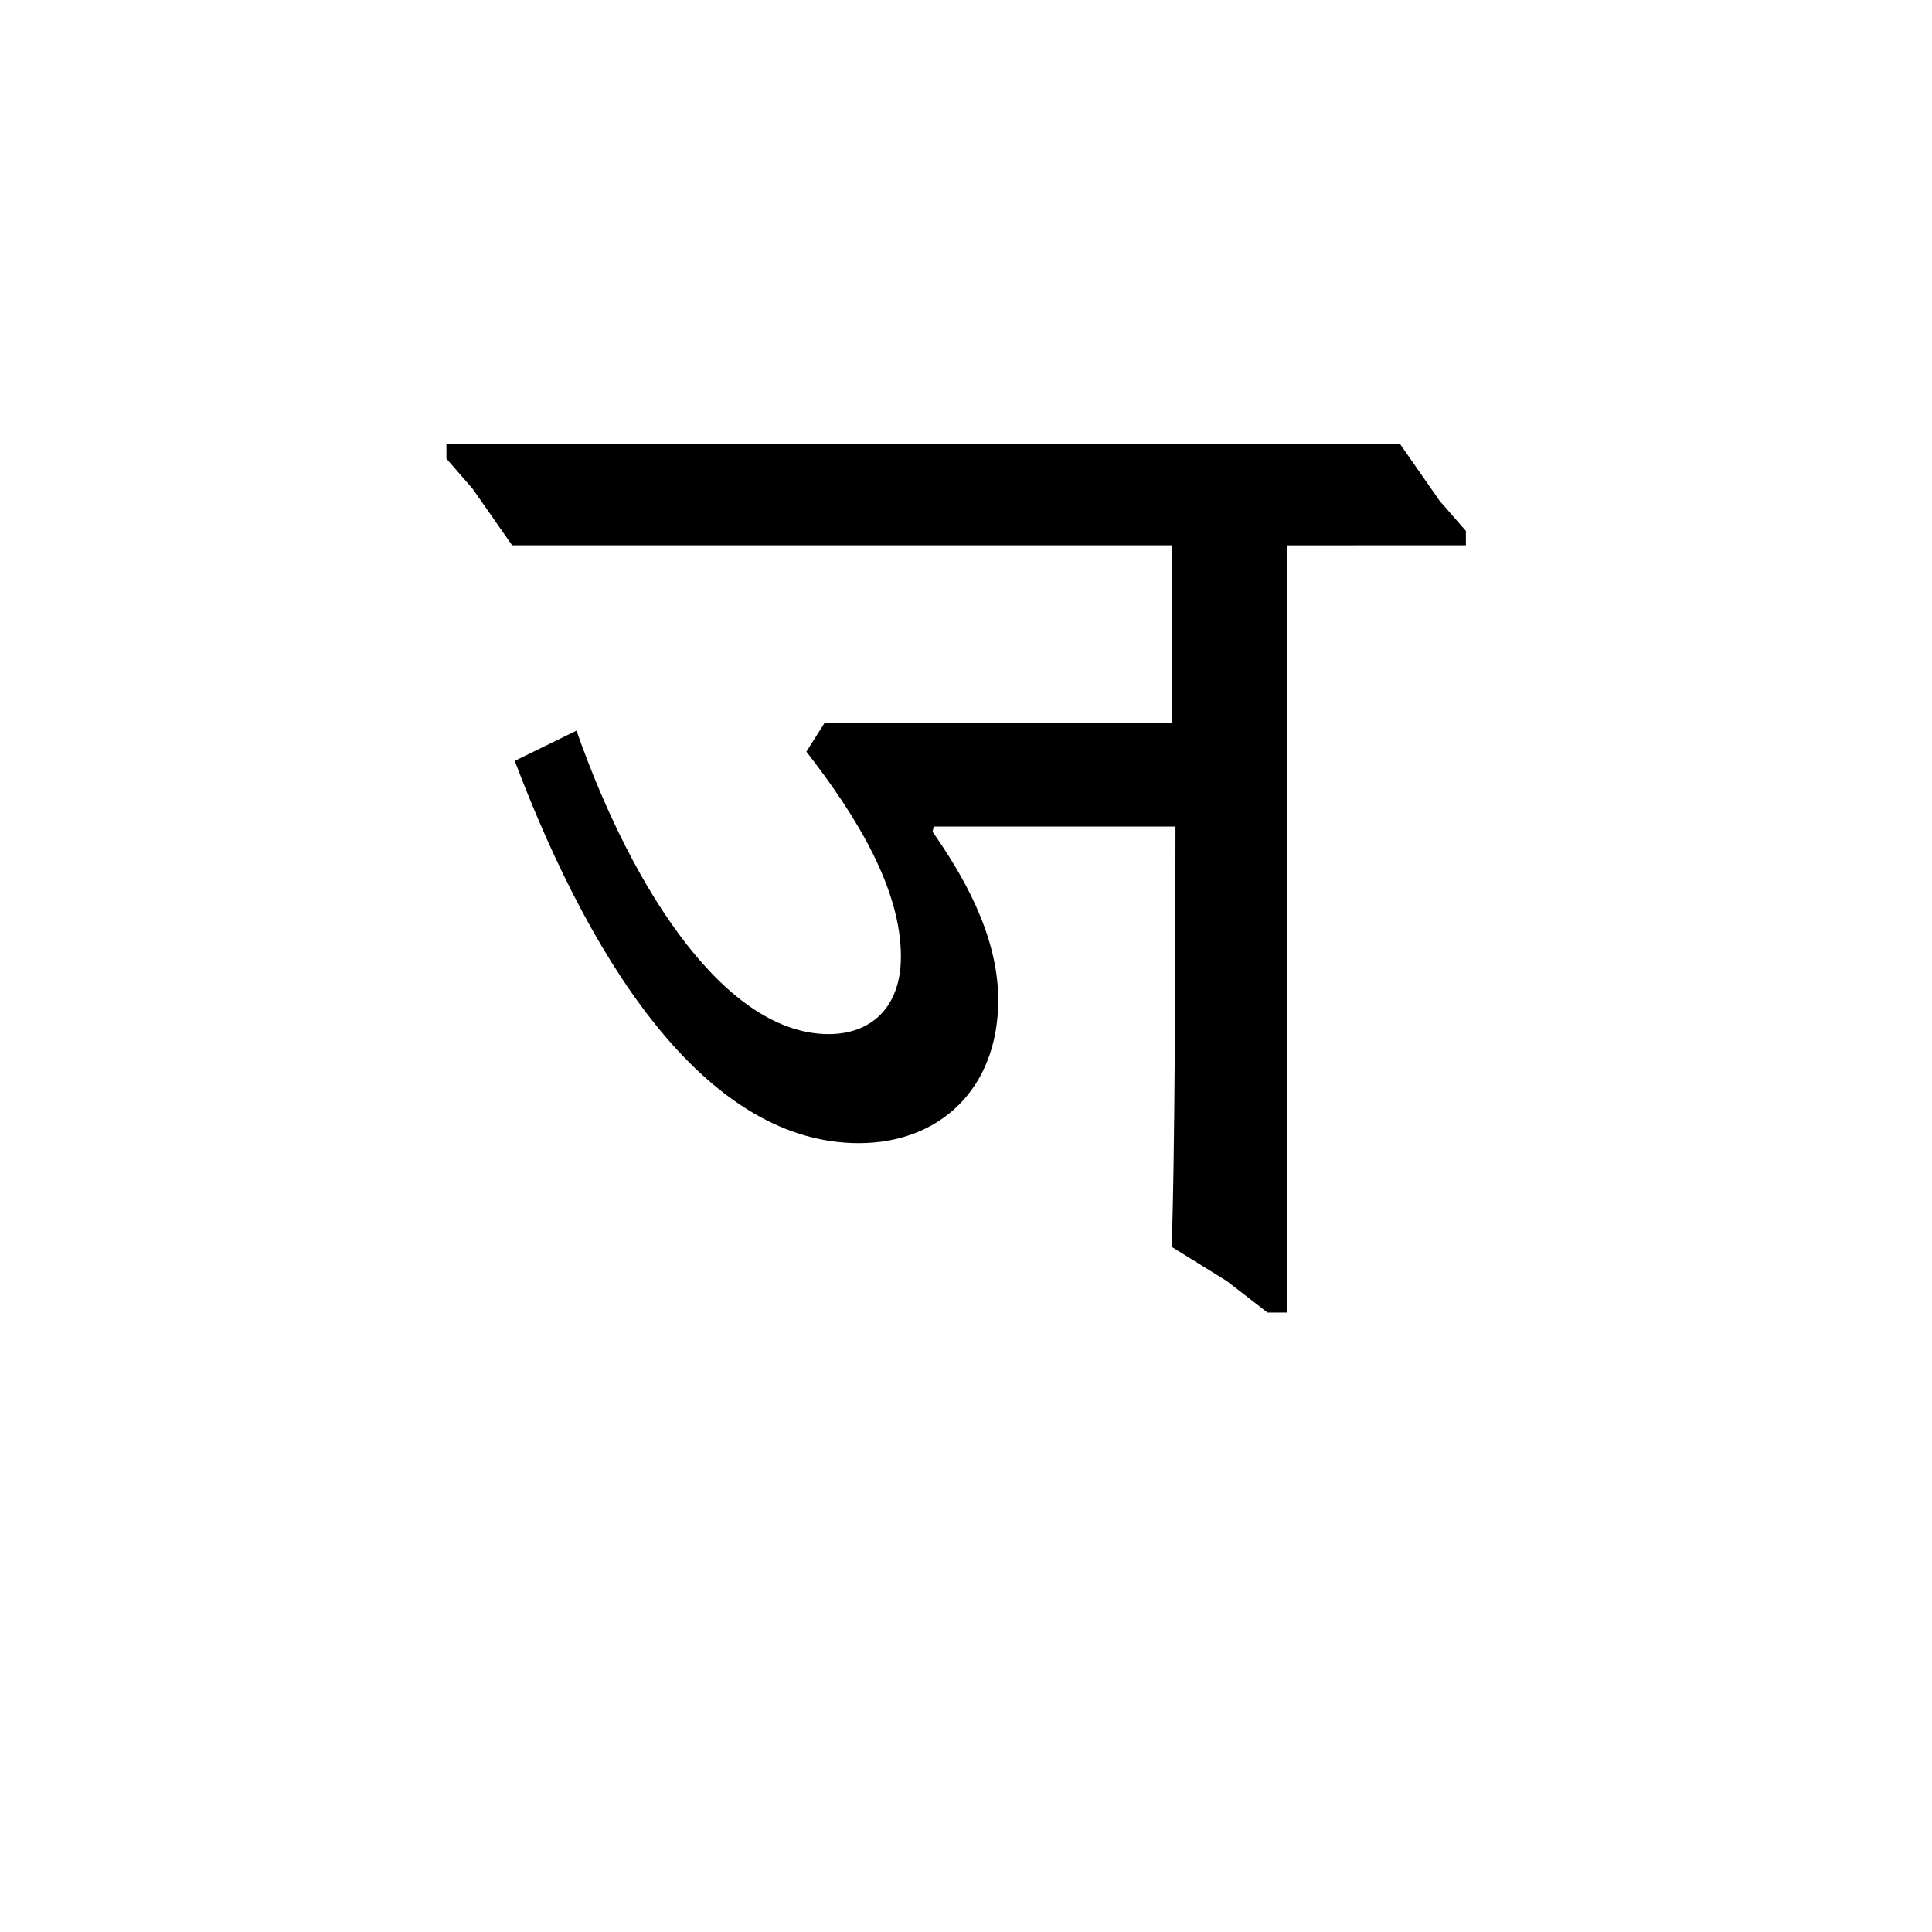
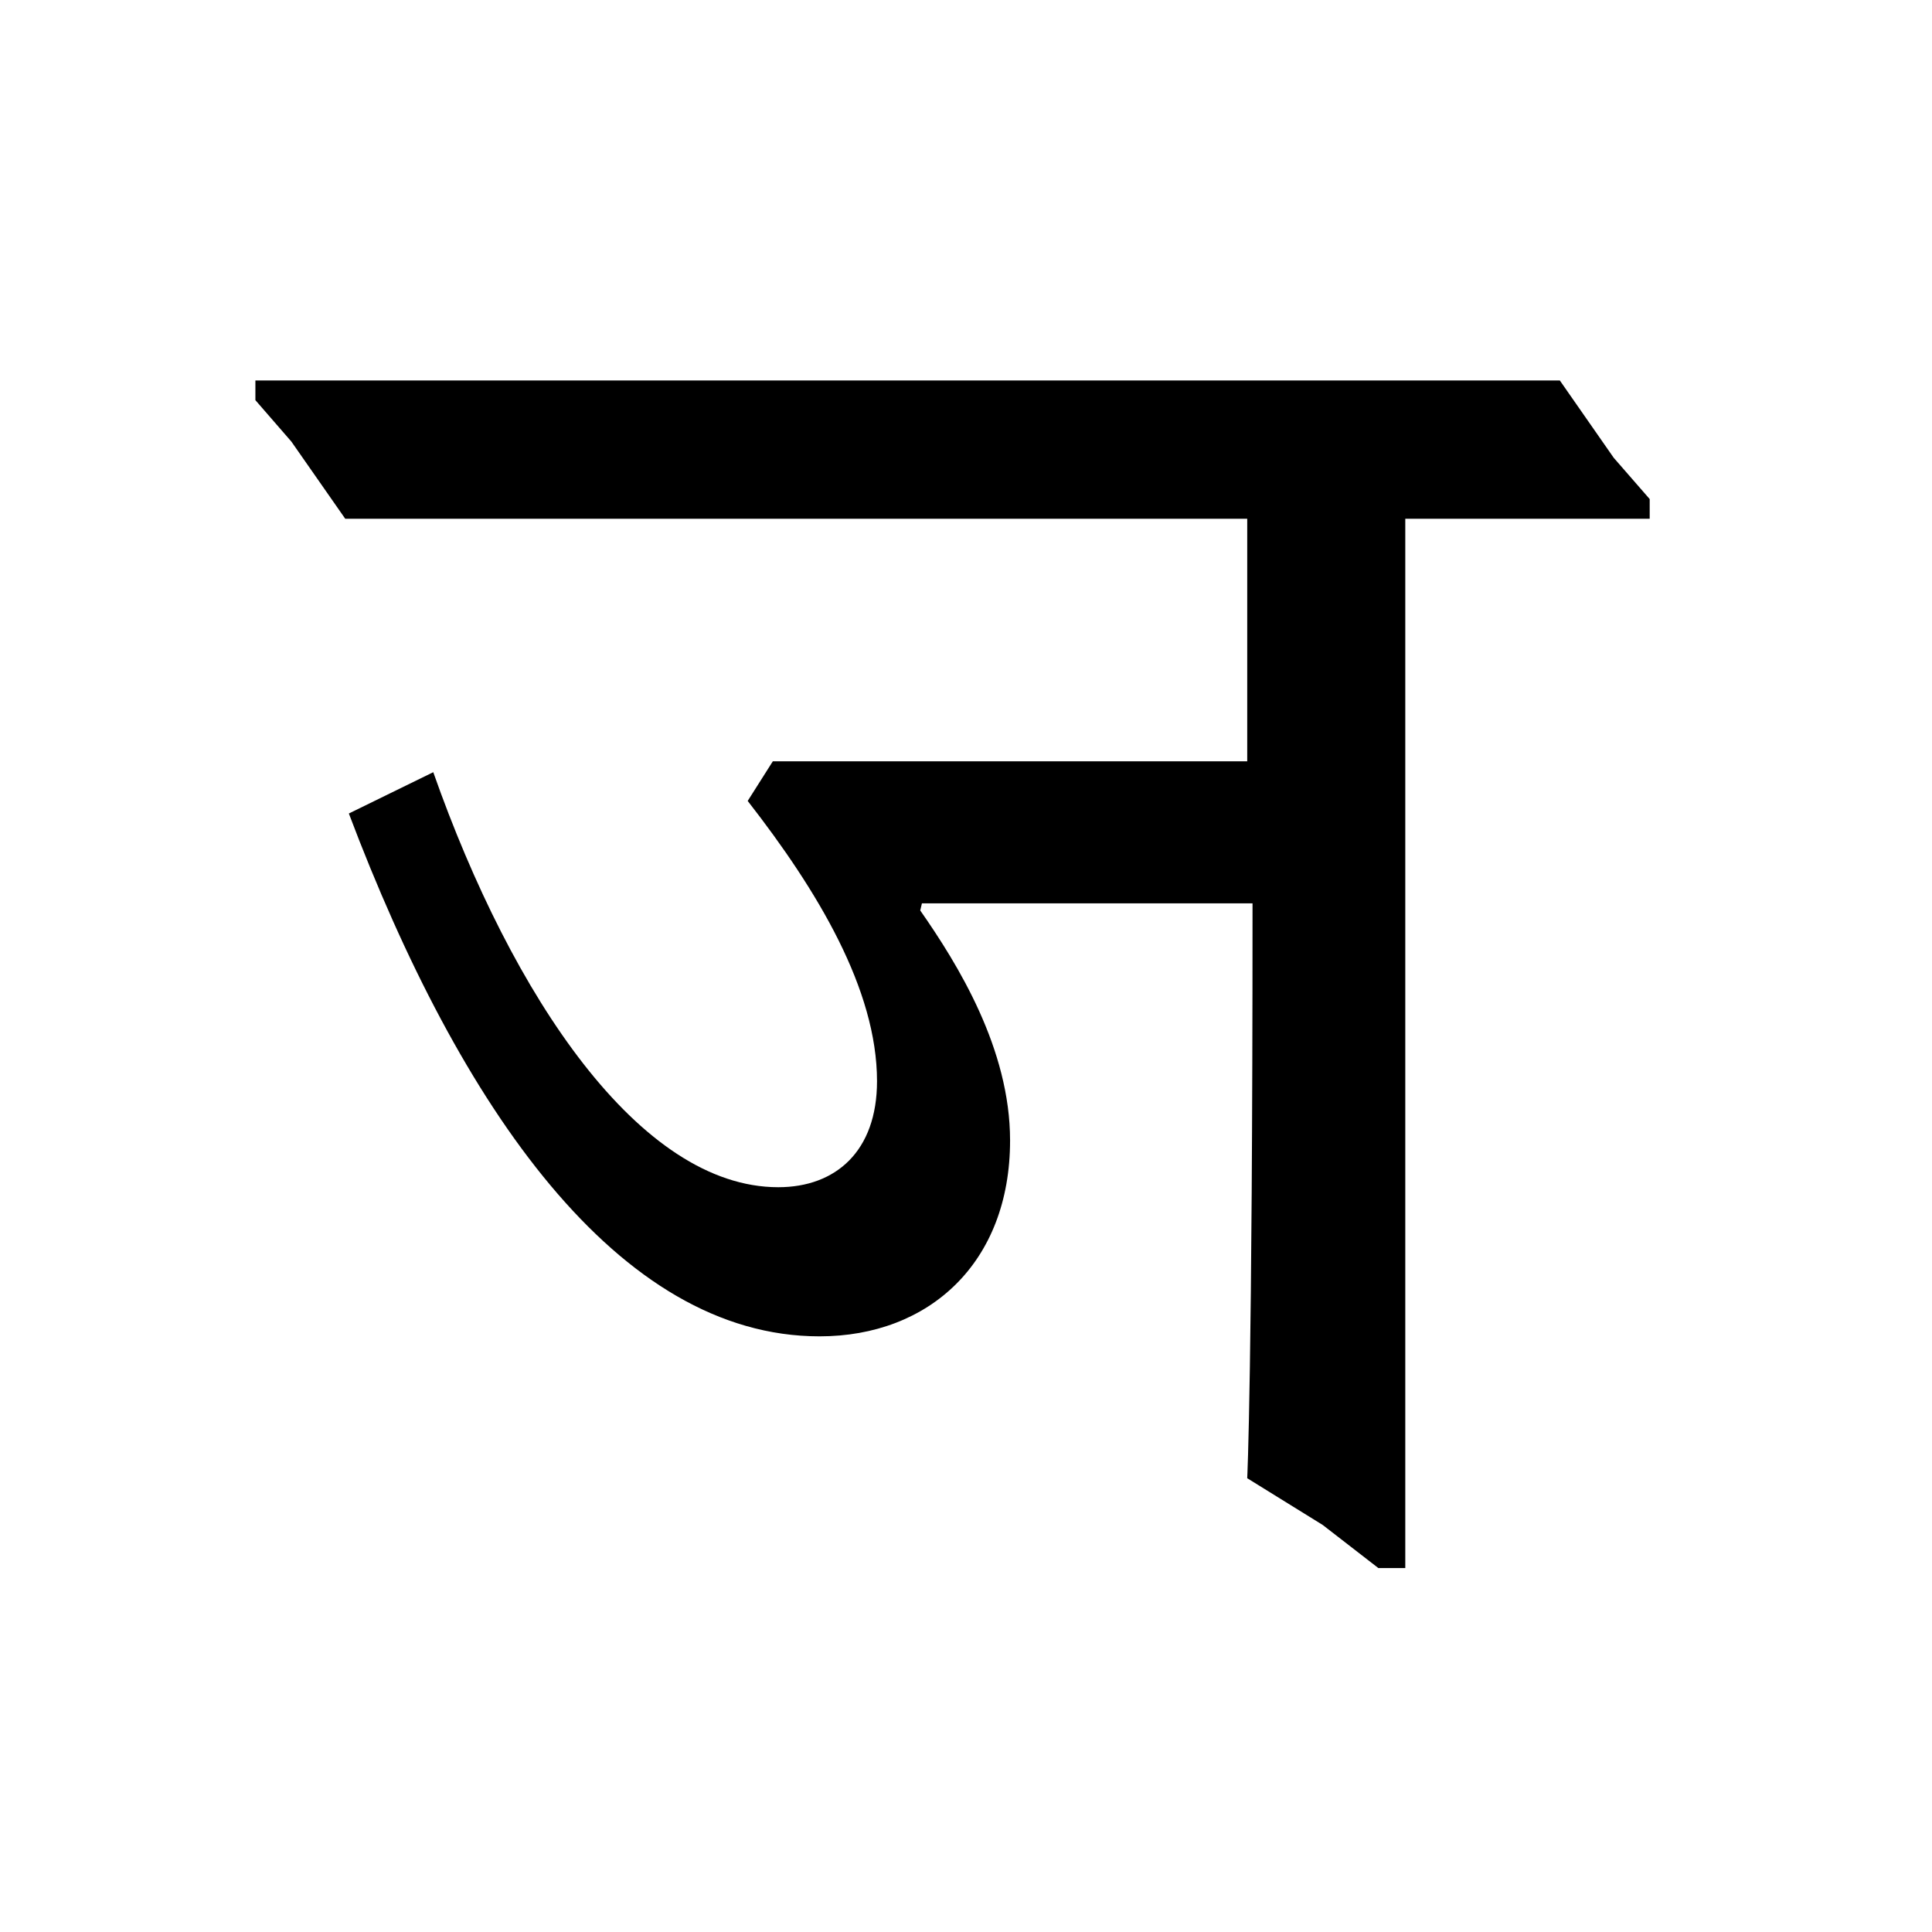
- <svg xmlns="http://www.w3.org/2000/svg" xmlns:xlink="http://www.w3.org/1999/xlink" enable-background="new 0 0 250 250" height="250px" viewBox="0 0 250 250" width="250px" x="0px" xml:space="preserve" y="0px">
+ <svg xmlns="http://www.w3.org/2000/svg" xmlns:xlink="http://www.w3.org/1999/xlink" width="250px" height="250px" viewBox="0 0 250 250" y="0px" x="0px" enable-background="new 0 0 250 250">
  <defs>
-     <symbol overflow="visible">
-       <path d="M29.063 0h69.703v-119.172H29.062zm11.234-108.797H87.72v98.422H40.296zm0 0" />
-     </symbol>
-     <symbol id="014bde86a" overflow="visible">
-       <path d="M122.063-98.438v-1.86l-3.407-3.905-5.094-7.313H-9.858v1.86l3.405 3.922 5.094 7.296h85.344v22.954h-44.89l-2.375 3.75c6.624 8.5 12.233 17.843 12.233 26.515 0 6.626-3.906 10.032-9.344 10.032-13.094 0-25.157-18.015-32.64-39.265l-7.986 3.906c10.532 27.875 25.5 49.47 44.532 49.47 10.375 0 18.03-6.97 18.03-18.532 0-8.67-4.937-16.656-8.5-21.765l.157-.672h31.28c0 44.53-.5 54.39-.5 54.39l7.142 4.423L96.39.844h2.547v-99.28zm0 0" />
+     <symbol overflow="visible" id="5a080e4fa">
+       <path d="M166.938-134.625v-2.547l-4.657-5.344-6.969-10H-13.483v2.547l4.656 5.36 6.969 9.984h116.718v31.39H53.47l-3.25 5.126c9.062 11.625 16.734 24.406 16.734 36.265 0 9.063-5.344 13.719-12.781 13.719-17.906 0-34.406-24.64-44.64-53.703l-10.923 5.344C13.016-58.36 33.484-28.828 59.516-28.828c14.187 0 24.656-9.531 24.656-25.344 0-11.86-6.75-22.781-11.625-29.766l.219-.921h42.78c0 60.906-.687 74.39-.687 74.39l9.766 6.047 7.203 5.578h3.484v-135.781zm0 0" />
    </symbol>
  </defs>
-   <use x="67.625" xlink:href="#014bde86a" y="169" />
+   <use xlink:href="#5a080e4fa" x="46.531" y="201.75" />
</svg>
